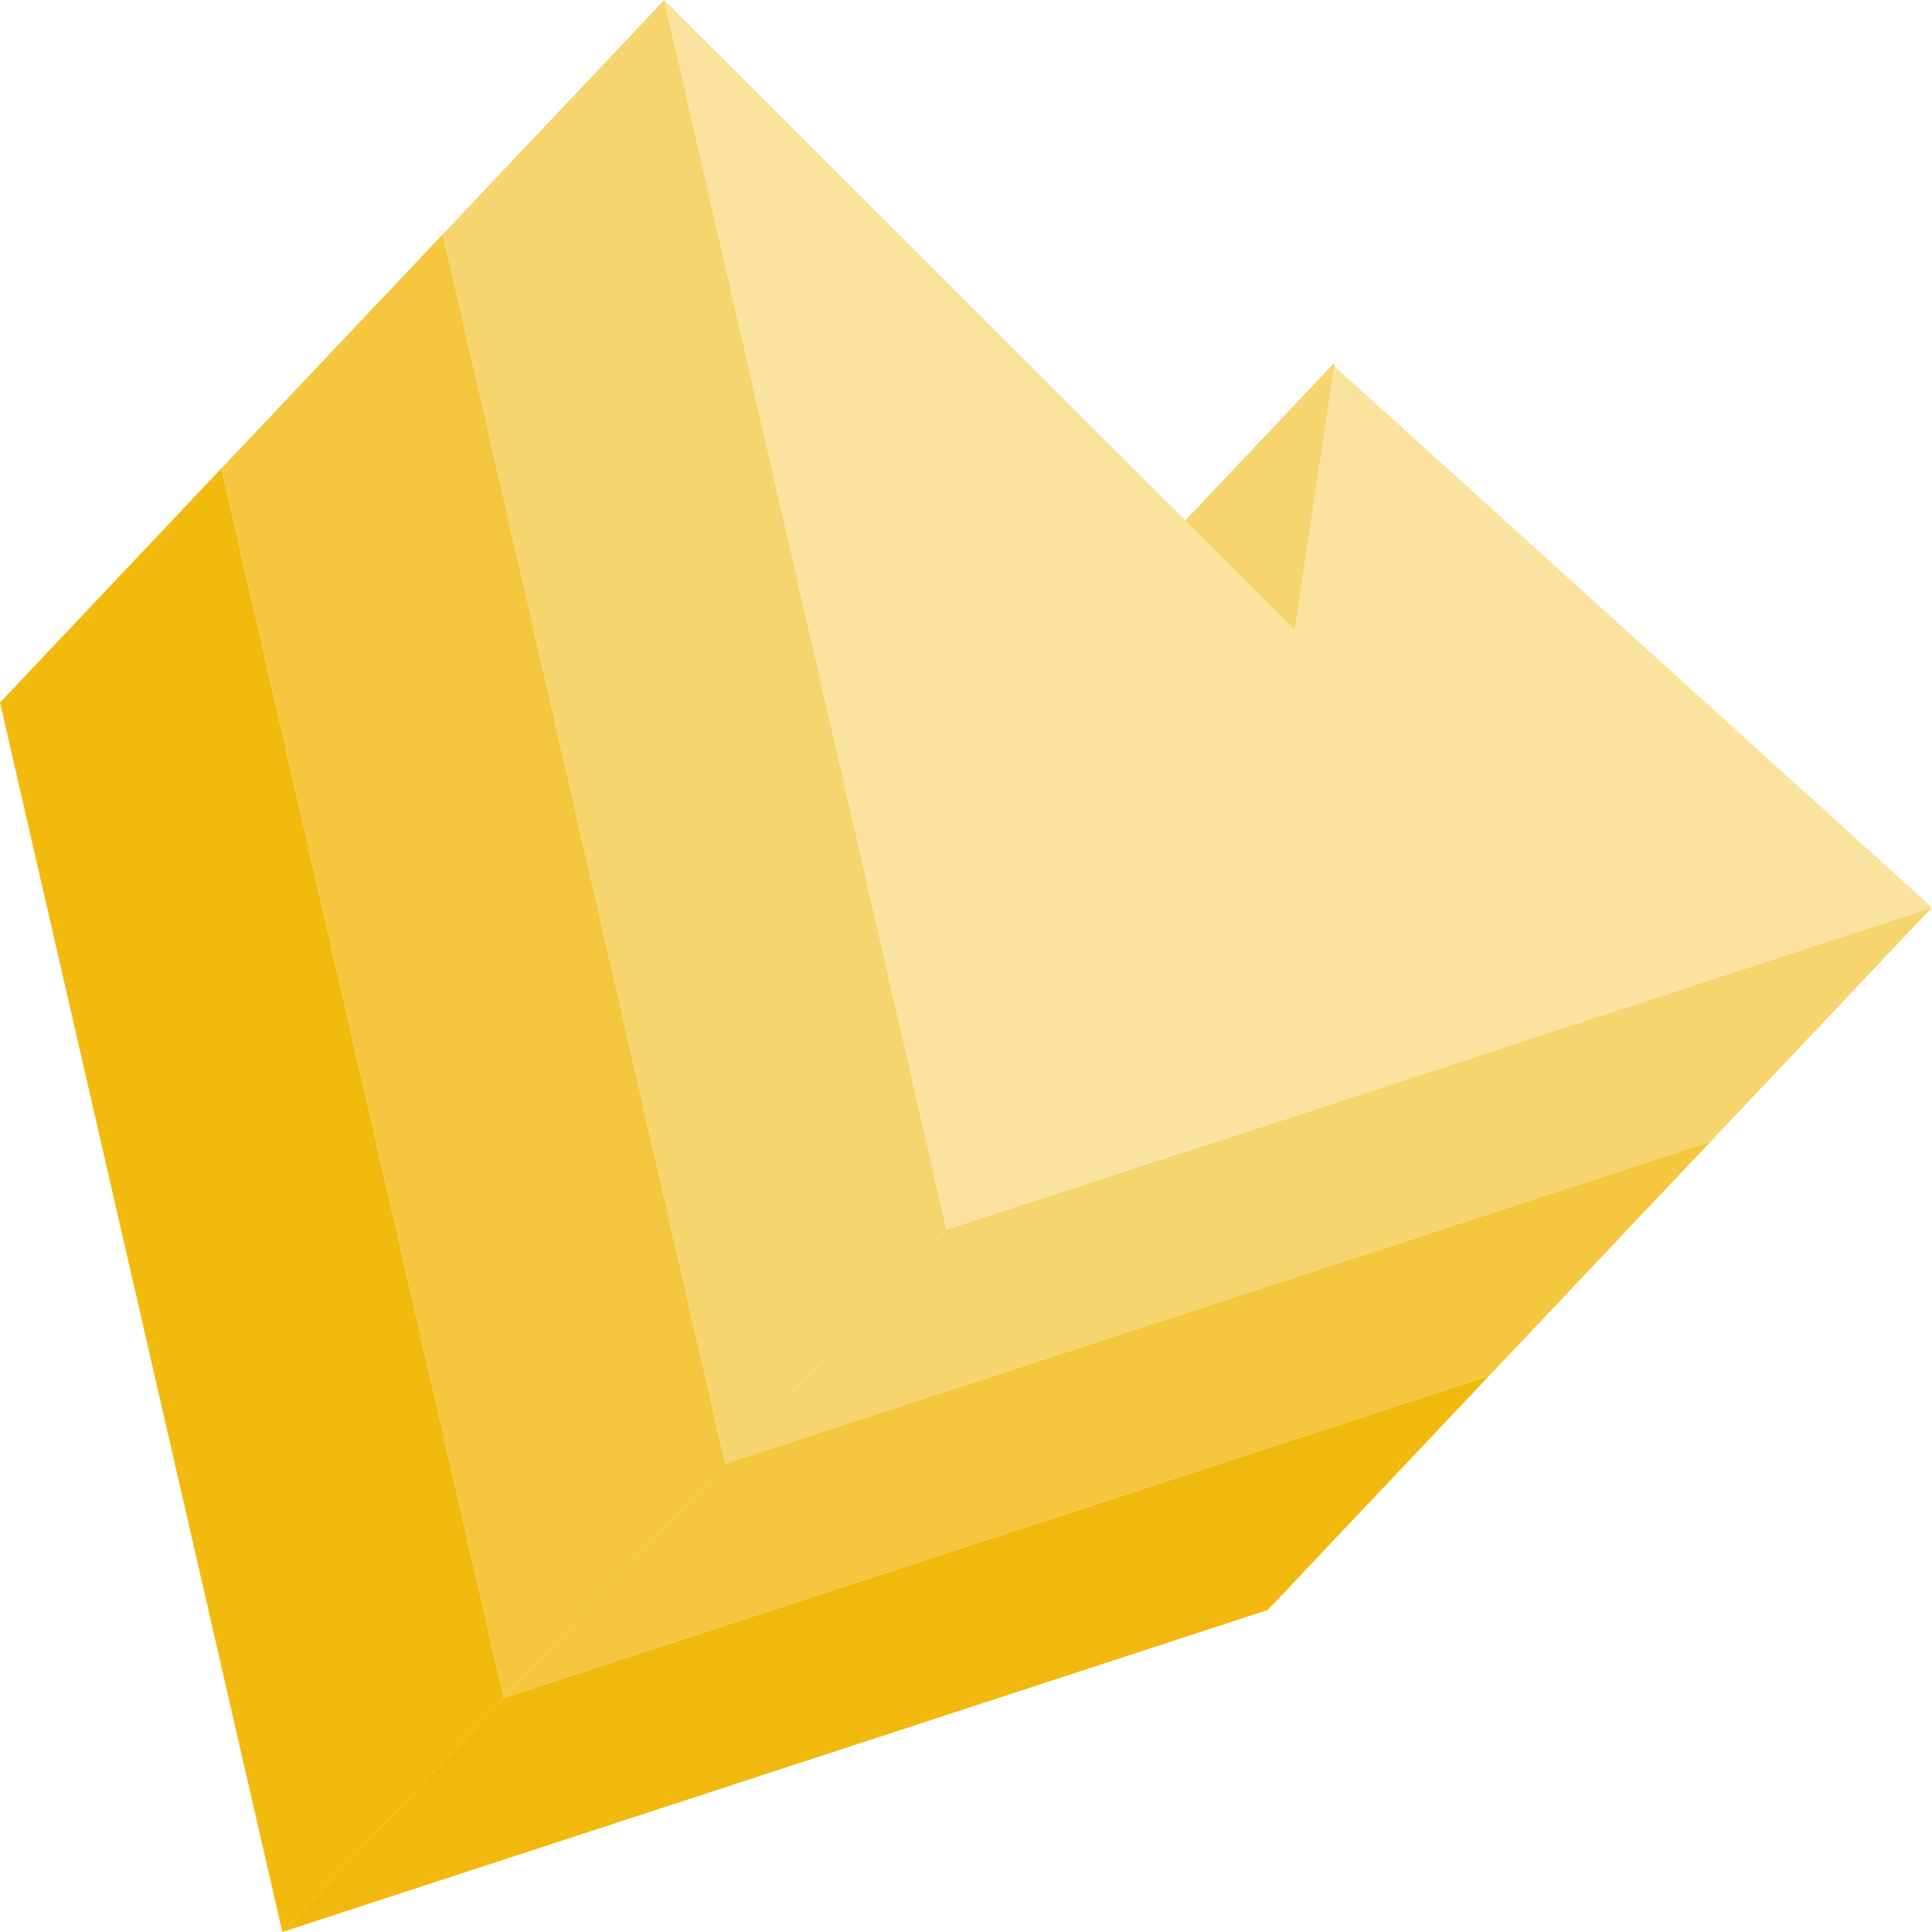
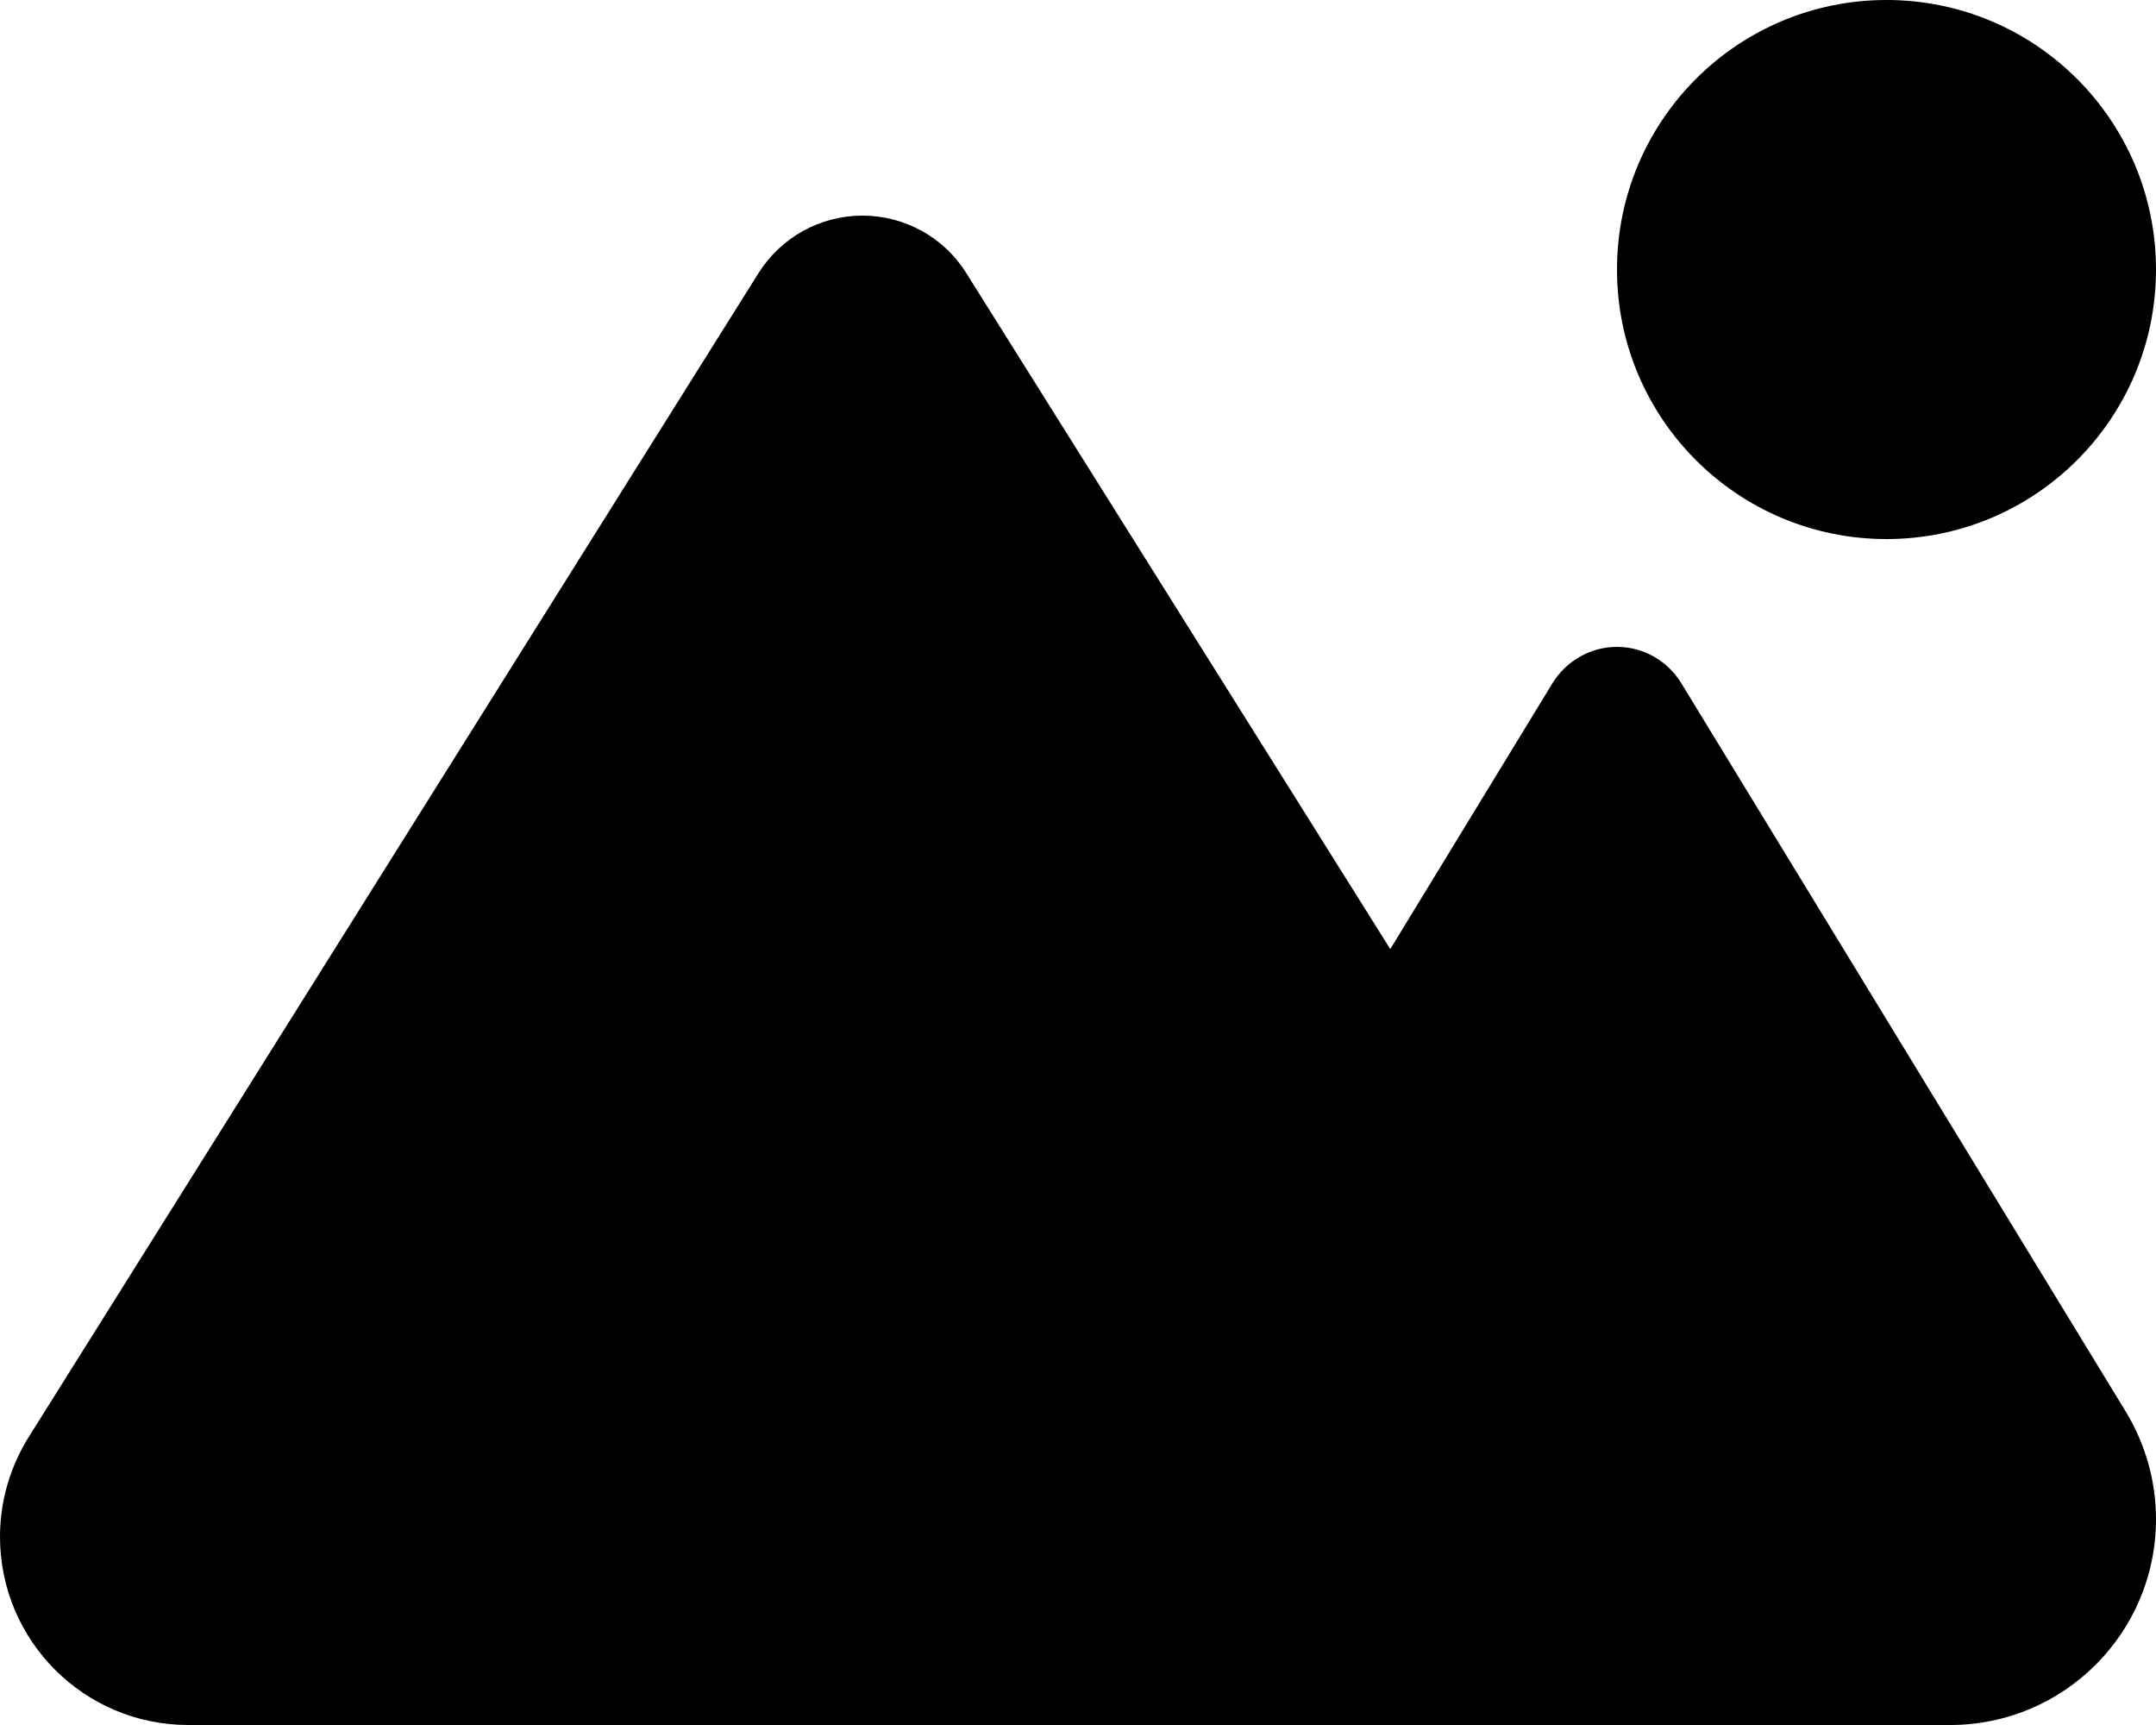
- <svg xmlns="http://www.w3.org/2000/svg" width="100" height="100" viewBox="0 0 100 100" fill="none">
-   <g id="logo">
-     <g id="Group 1">
-       <path id="Rectangle 1" d="M22.923 12.121L34.384 0L48.997 63.636L37.536 75.757L22.923 12.121Z" fill="#F7D56E" />
-       <path id="Rectangle 3" d="M57.593 30.909L69.054 18.788L78.51 51.212L48.854 63.03L57.593 30.909Z" fill="#F7D56E" />
-       <path id="Rectangle 2" d="M48.997 63.636L100 46.97L88.539 59.091L37.536 75.758L48.997 63.636Z" fill="#F7D56E" />
-     </g>
-     <g id="Group 3">
-       <path id="Rectangle 1_2" d="M0 36.364L11.461 24.242L26.075 87.879L14.613 100L0 36.364Z" fill="#F2BA0D" />
-       <path id="Rectangle 2_2" d="M26.075 87.879L77.077 71.212L65.616 83.333L14.613 100L26.075 87.879Z" fill="#F1B90E" />
-     </g>
-     <g id="Group 2">
-       <path id="Rectangle 1_3" d="M11.461 24.242L22.923 12.121L37.536 75.757L26.075 87.879L11.461 24.242Z" fill="#F4C73E" />
-       <path id="Rectangle 2_3" d="M37.536 75.757L88.539 59.091L77.077 71.212L26.075 87.879L37.536 75.757Z" fill="#F4C73E" />
-     </g>
-     <path id="Union" fill-rule="evenodd" clip-rule="evenodd" d="M67.009 32.587L34.384 0L48.997 63.636L63.047 59.029L63.037 59.091L100 46.97L69.054 18.939L67.009 32.587Z" fill="#FAE39E" />
-   </g>
+ <svg xmlns="http://www.w3.org/2000/svg" viewBox="0 0 640 512">
+   <path d="M560 160c44.2 0 80-35.8 80-80s-35.8-80-80-80s-80 35.8-80 80s35.8 80 80 80zM55.9 512H381.1h75H578.9c33.8 0 61.1-27.4 61.1-61.1c0-11.2-3.1-22.2-8.9-31.8l-132-216.3C495 196.1 487.8 192 480 192s-15 4.1-19.1 10.7l-48.2 79L286.8 81c-6.6-10.6-18.3-17-30.8-17s-24.1 6.4-30.8 17L8.6 426.4C3 435.3 0 445.6 0 456.1C0 487 25 512 55.9 512z" />
</svg>
